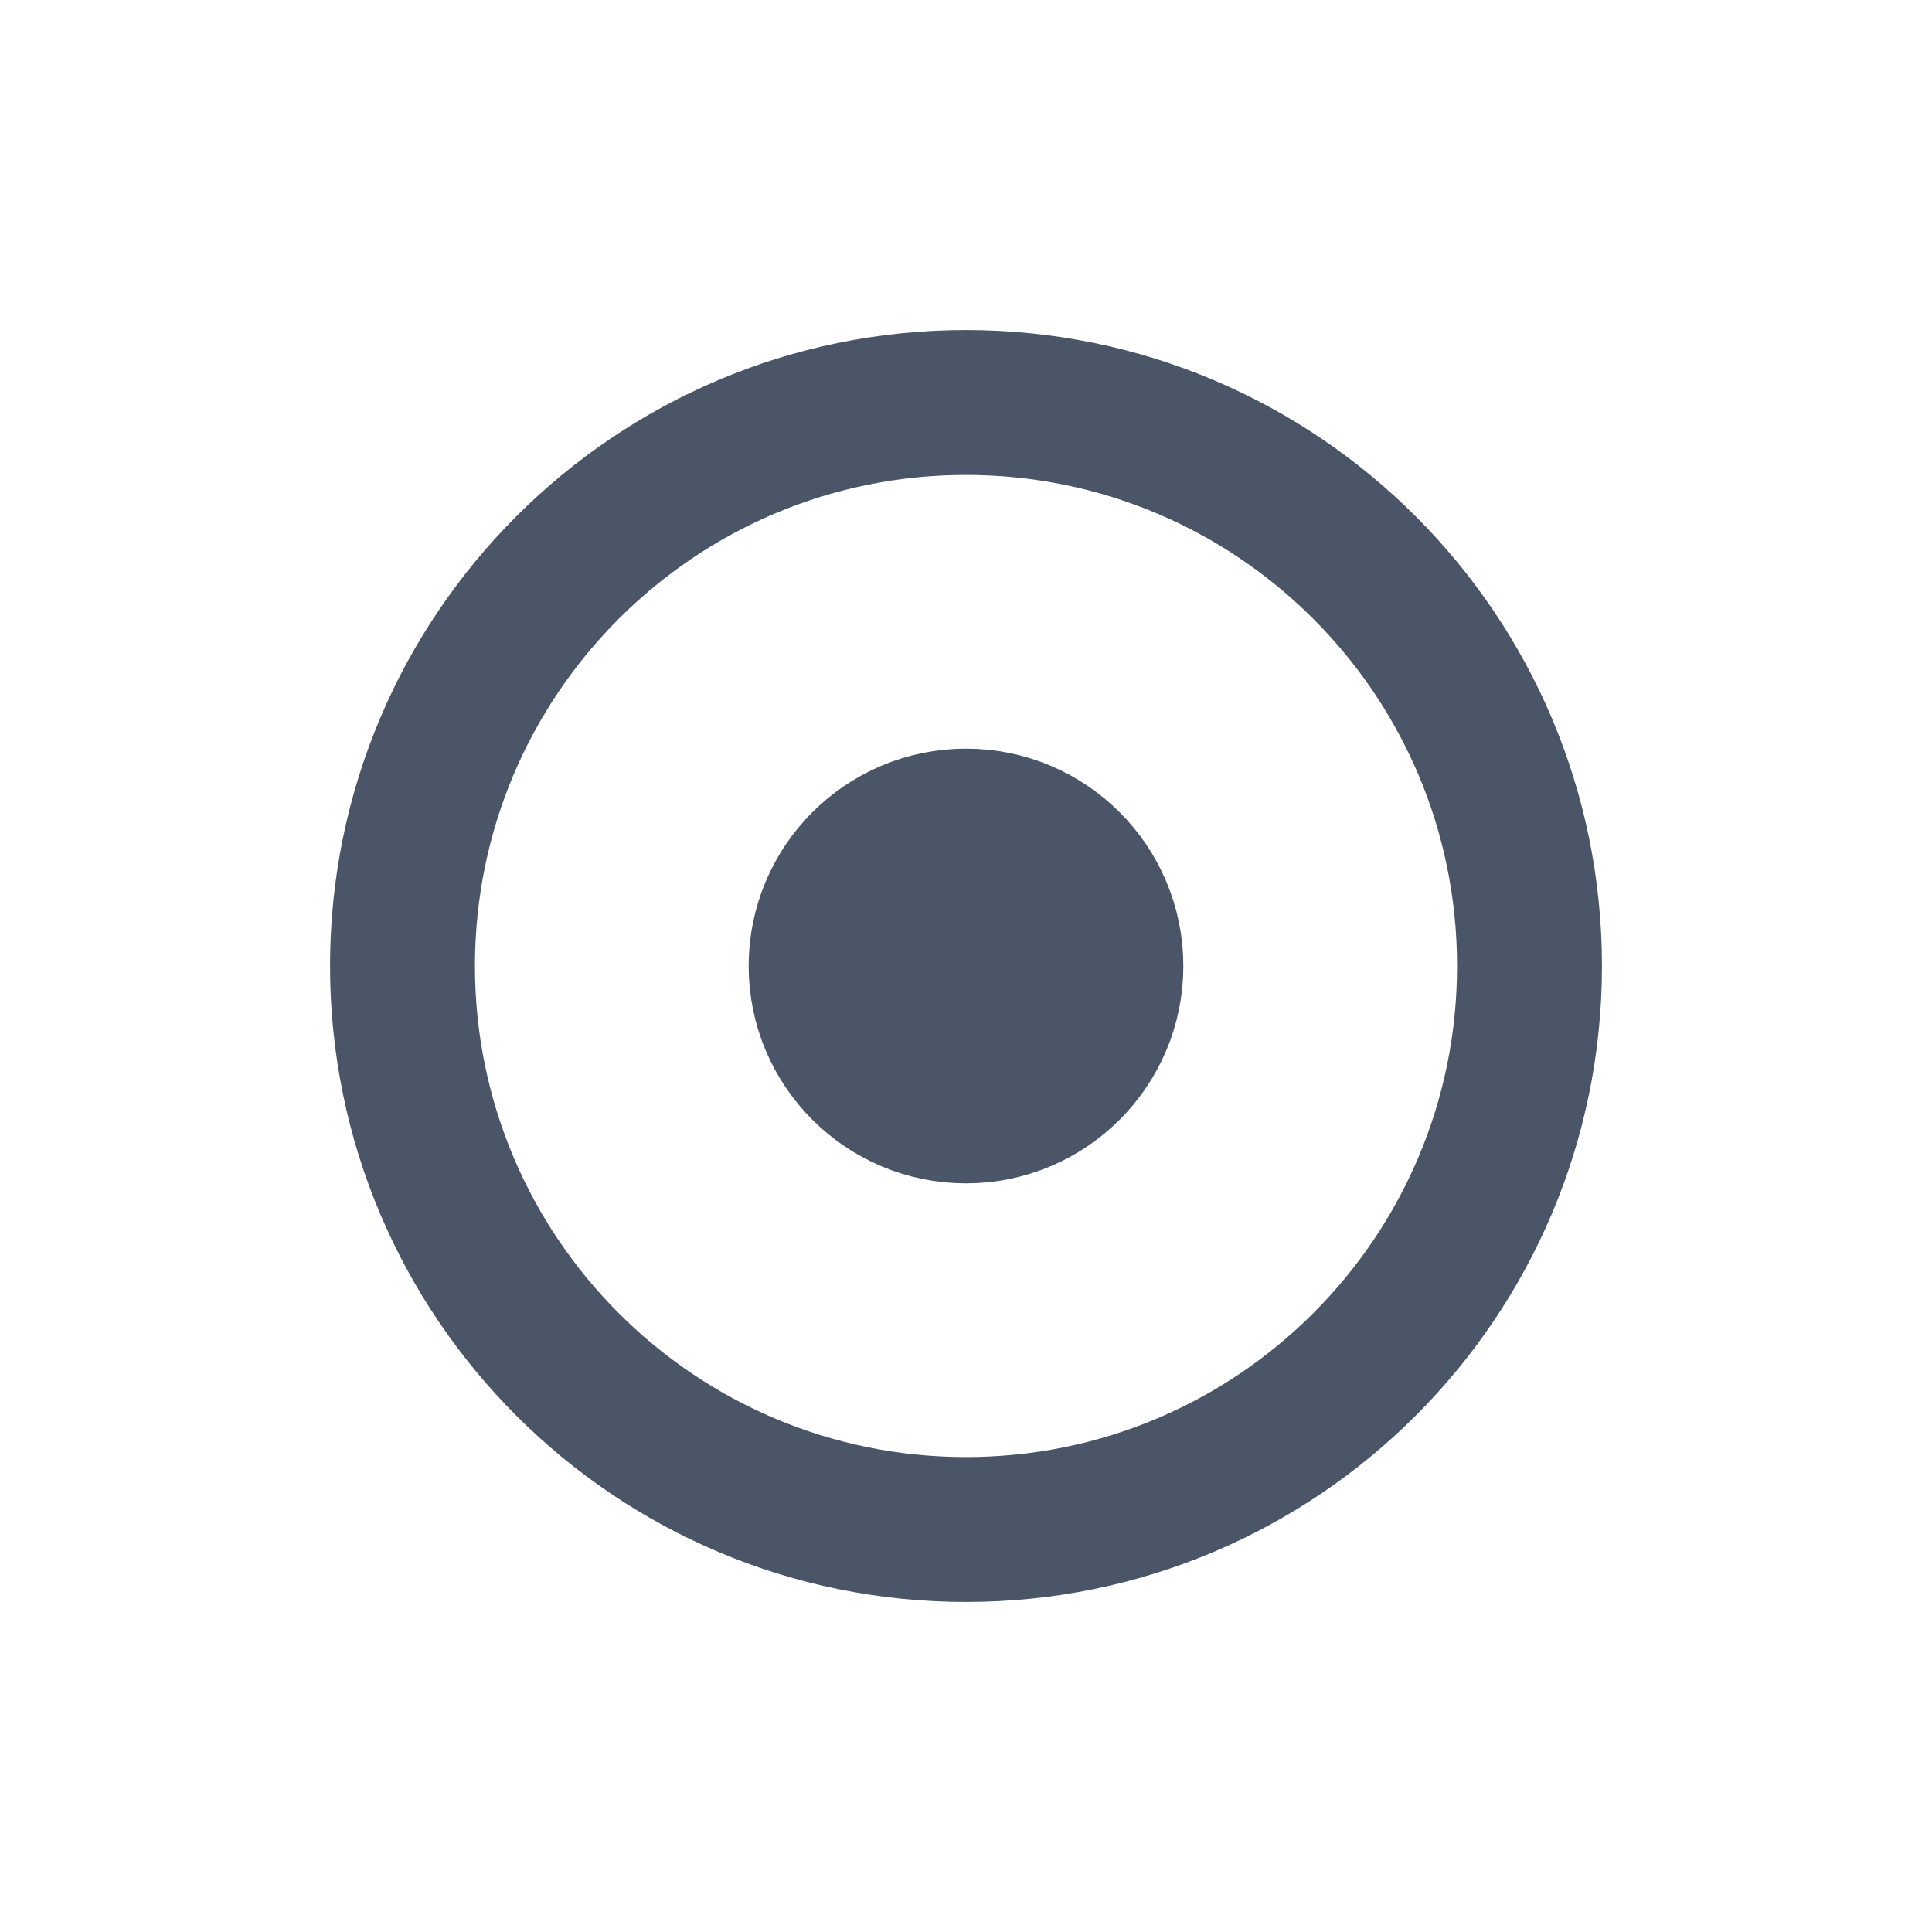
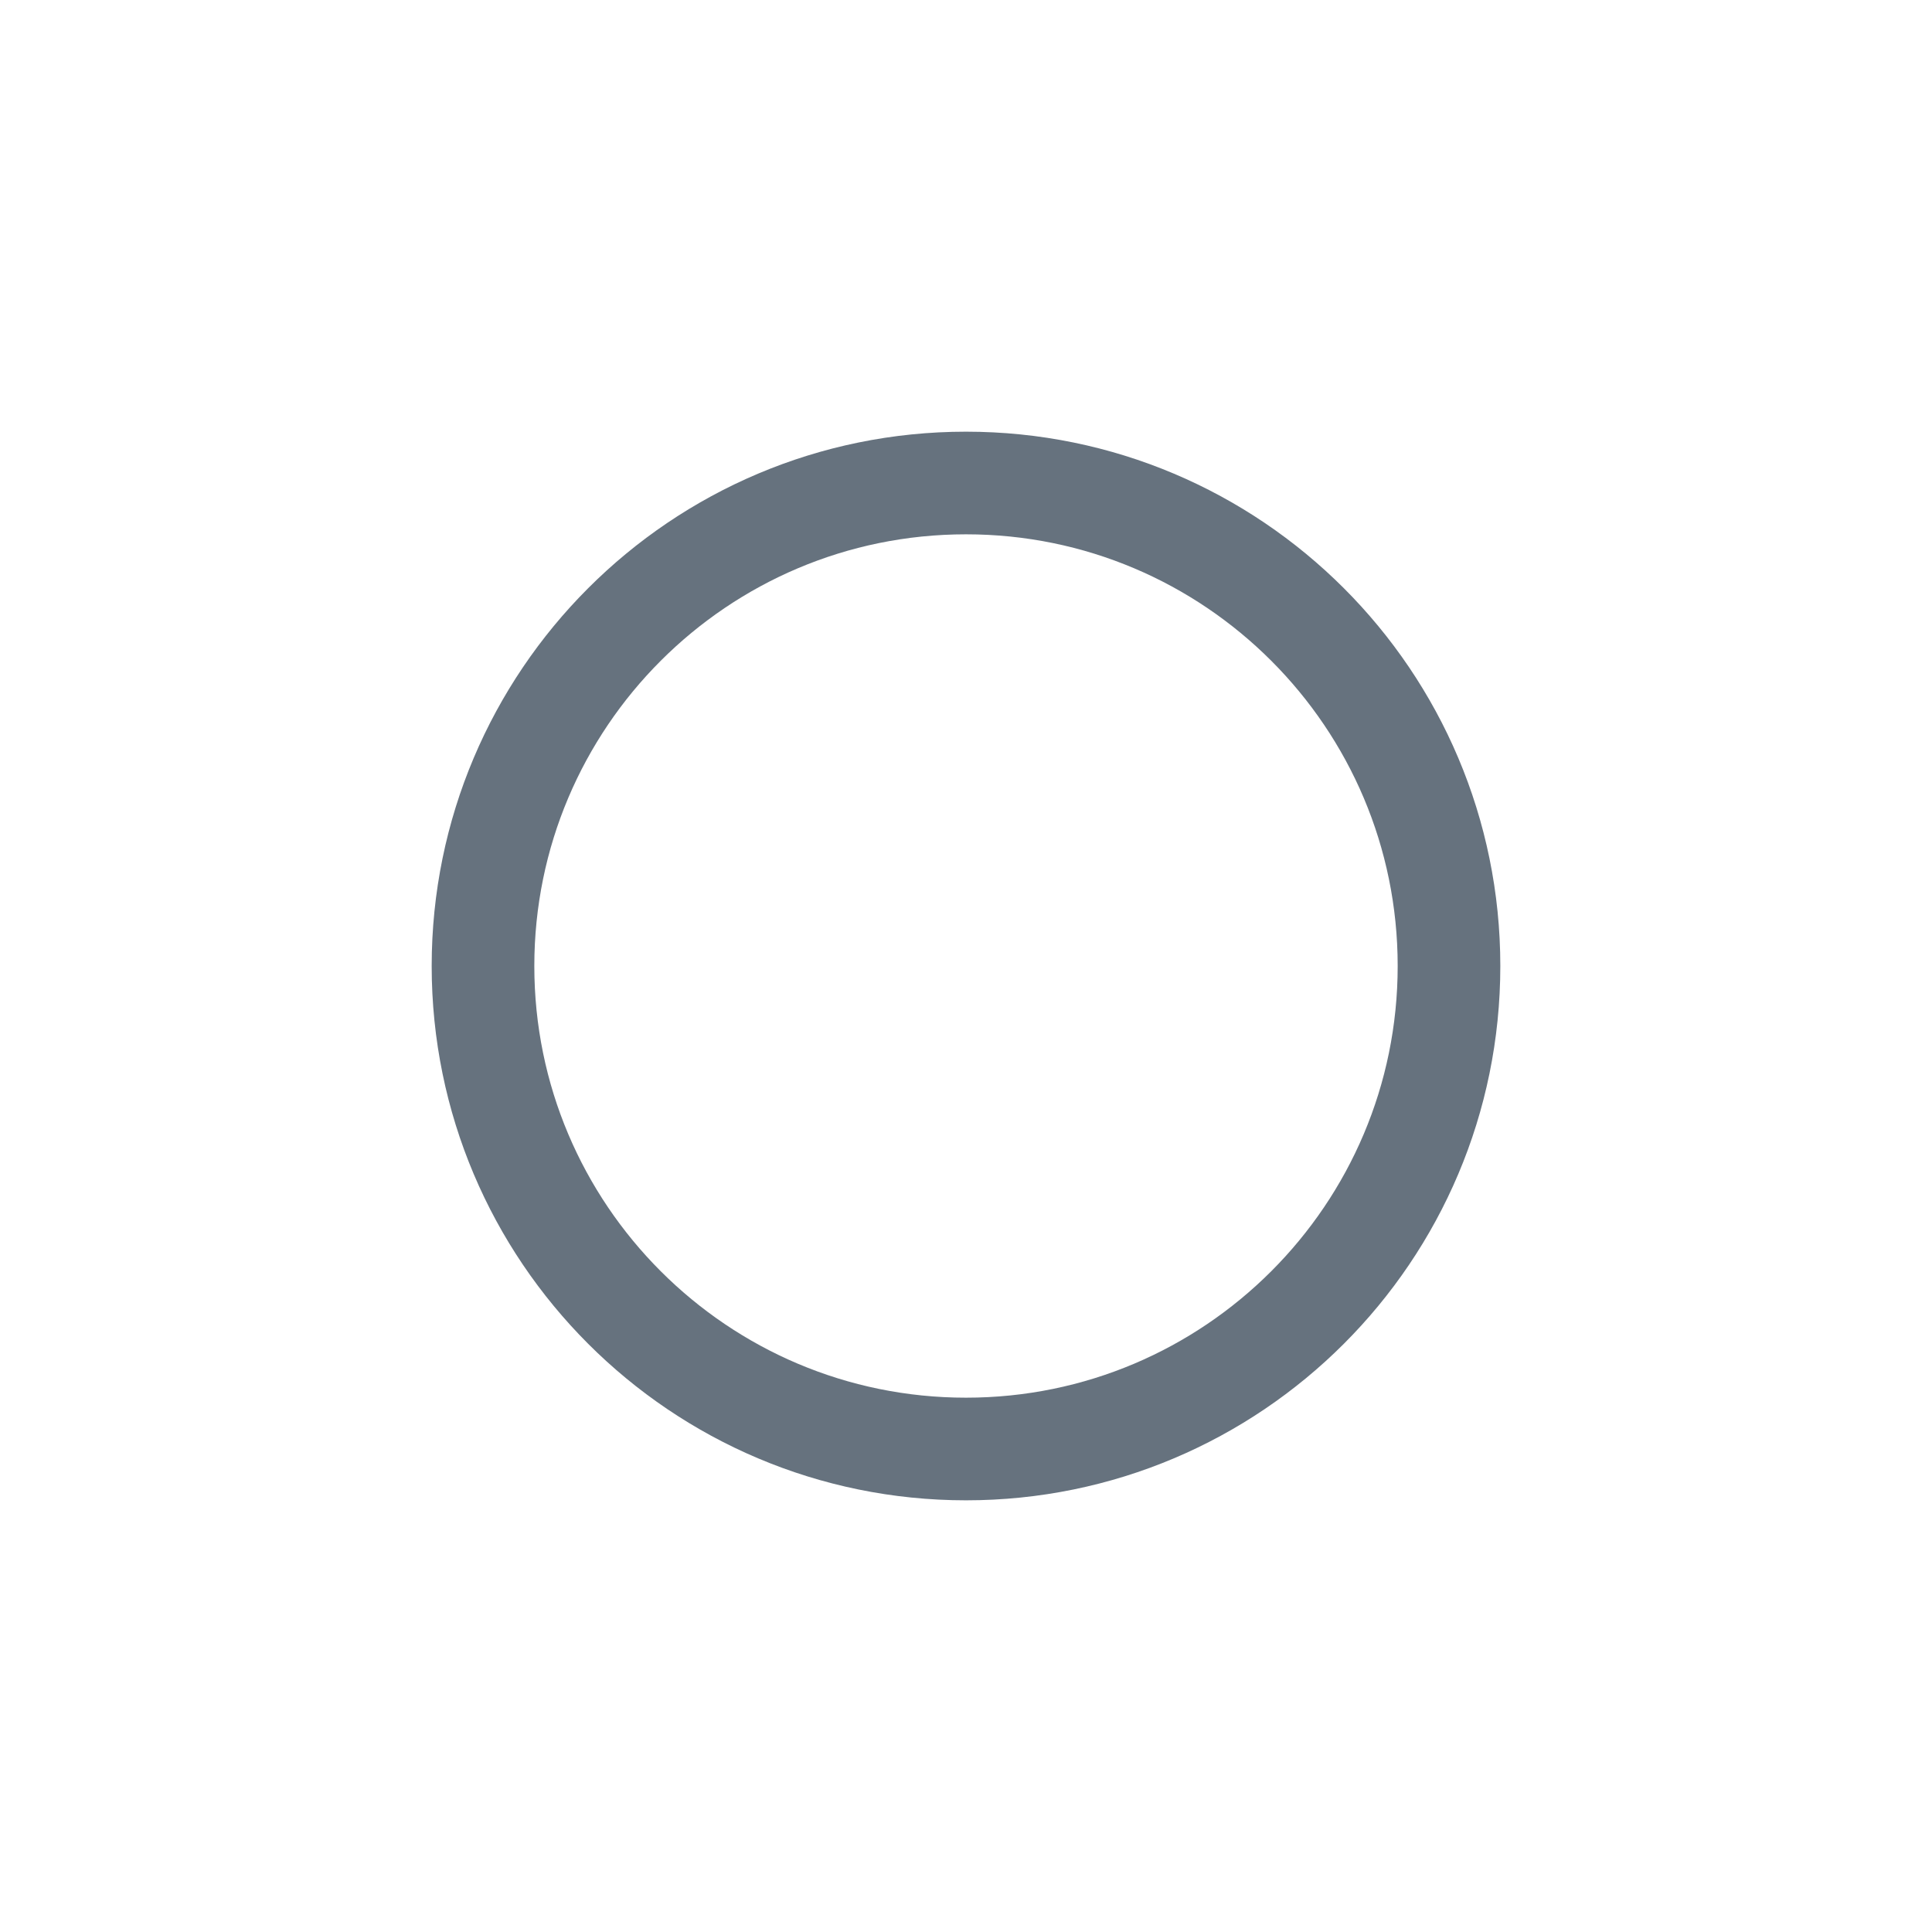
- <svg xmlns="http://www.w3.org/2000/svg" viewBox="0 0 24 24" fill="none" stroke="#4a5568" stroke-width="1.8" stroke-linecap="round" stroke-linejoin="round">
-   <circle cx="12" cy="12" r="7" />
-   <circle cx="12" cy="12" r="1.8" fill="#4a5568" />
+ <svg xmlns="http://www.w3.org/2000/svg" width="32" height="32" viewBox="0 0 32 32" fill="none">
+   <g stroke-width="1.7" stroke-linecap="round" stroke-linejoin="round" vector-effect="non-scaling-stroke">
+     <circle stroke="#66727e" cx="16" cy="16" r="8" fill="none" />
+   </g>
</svg>
